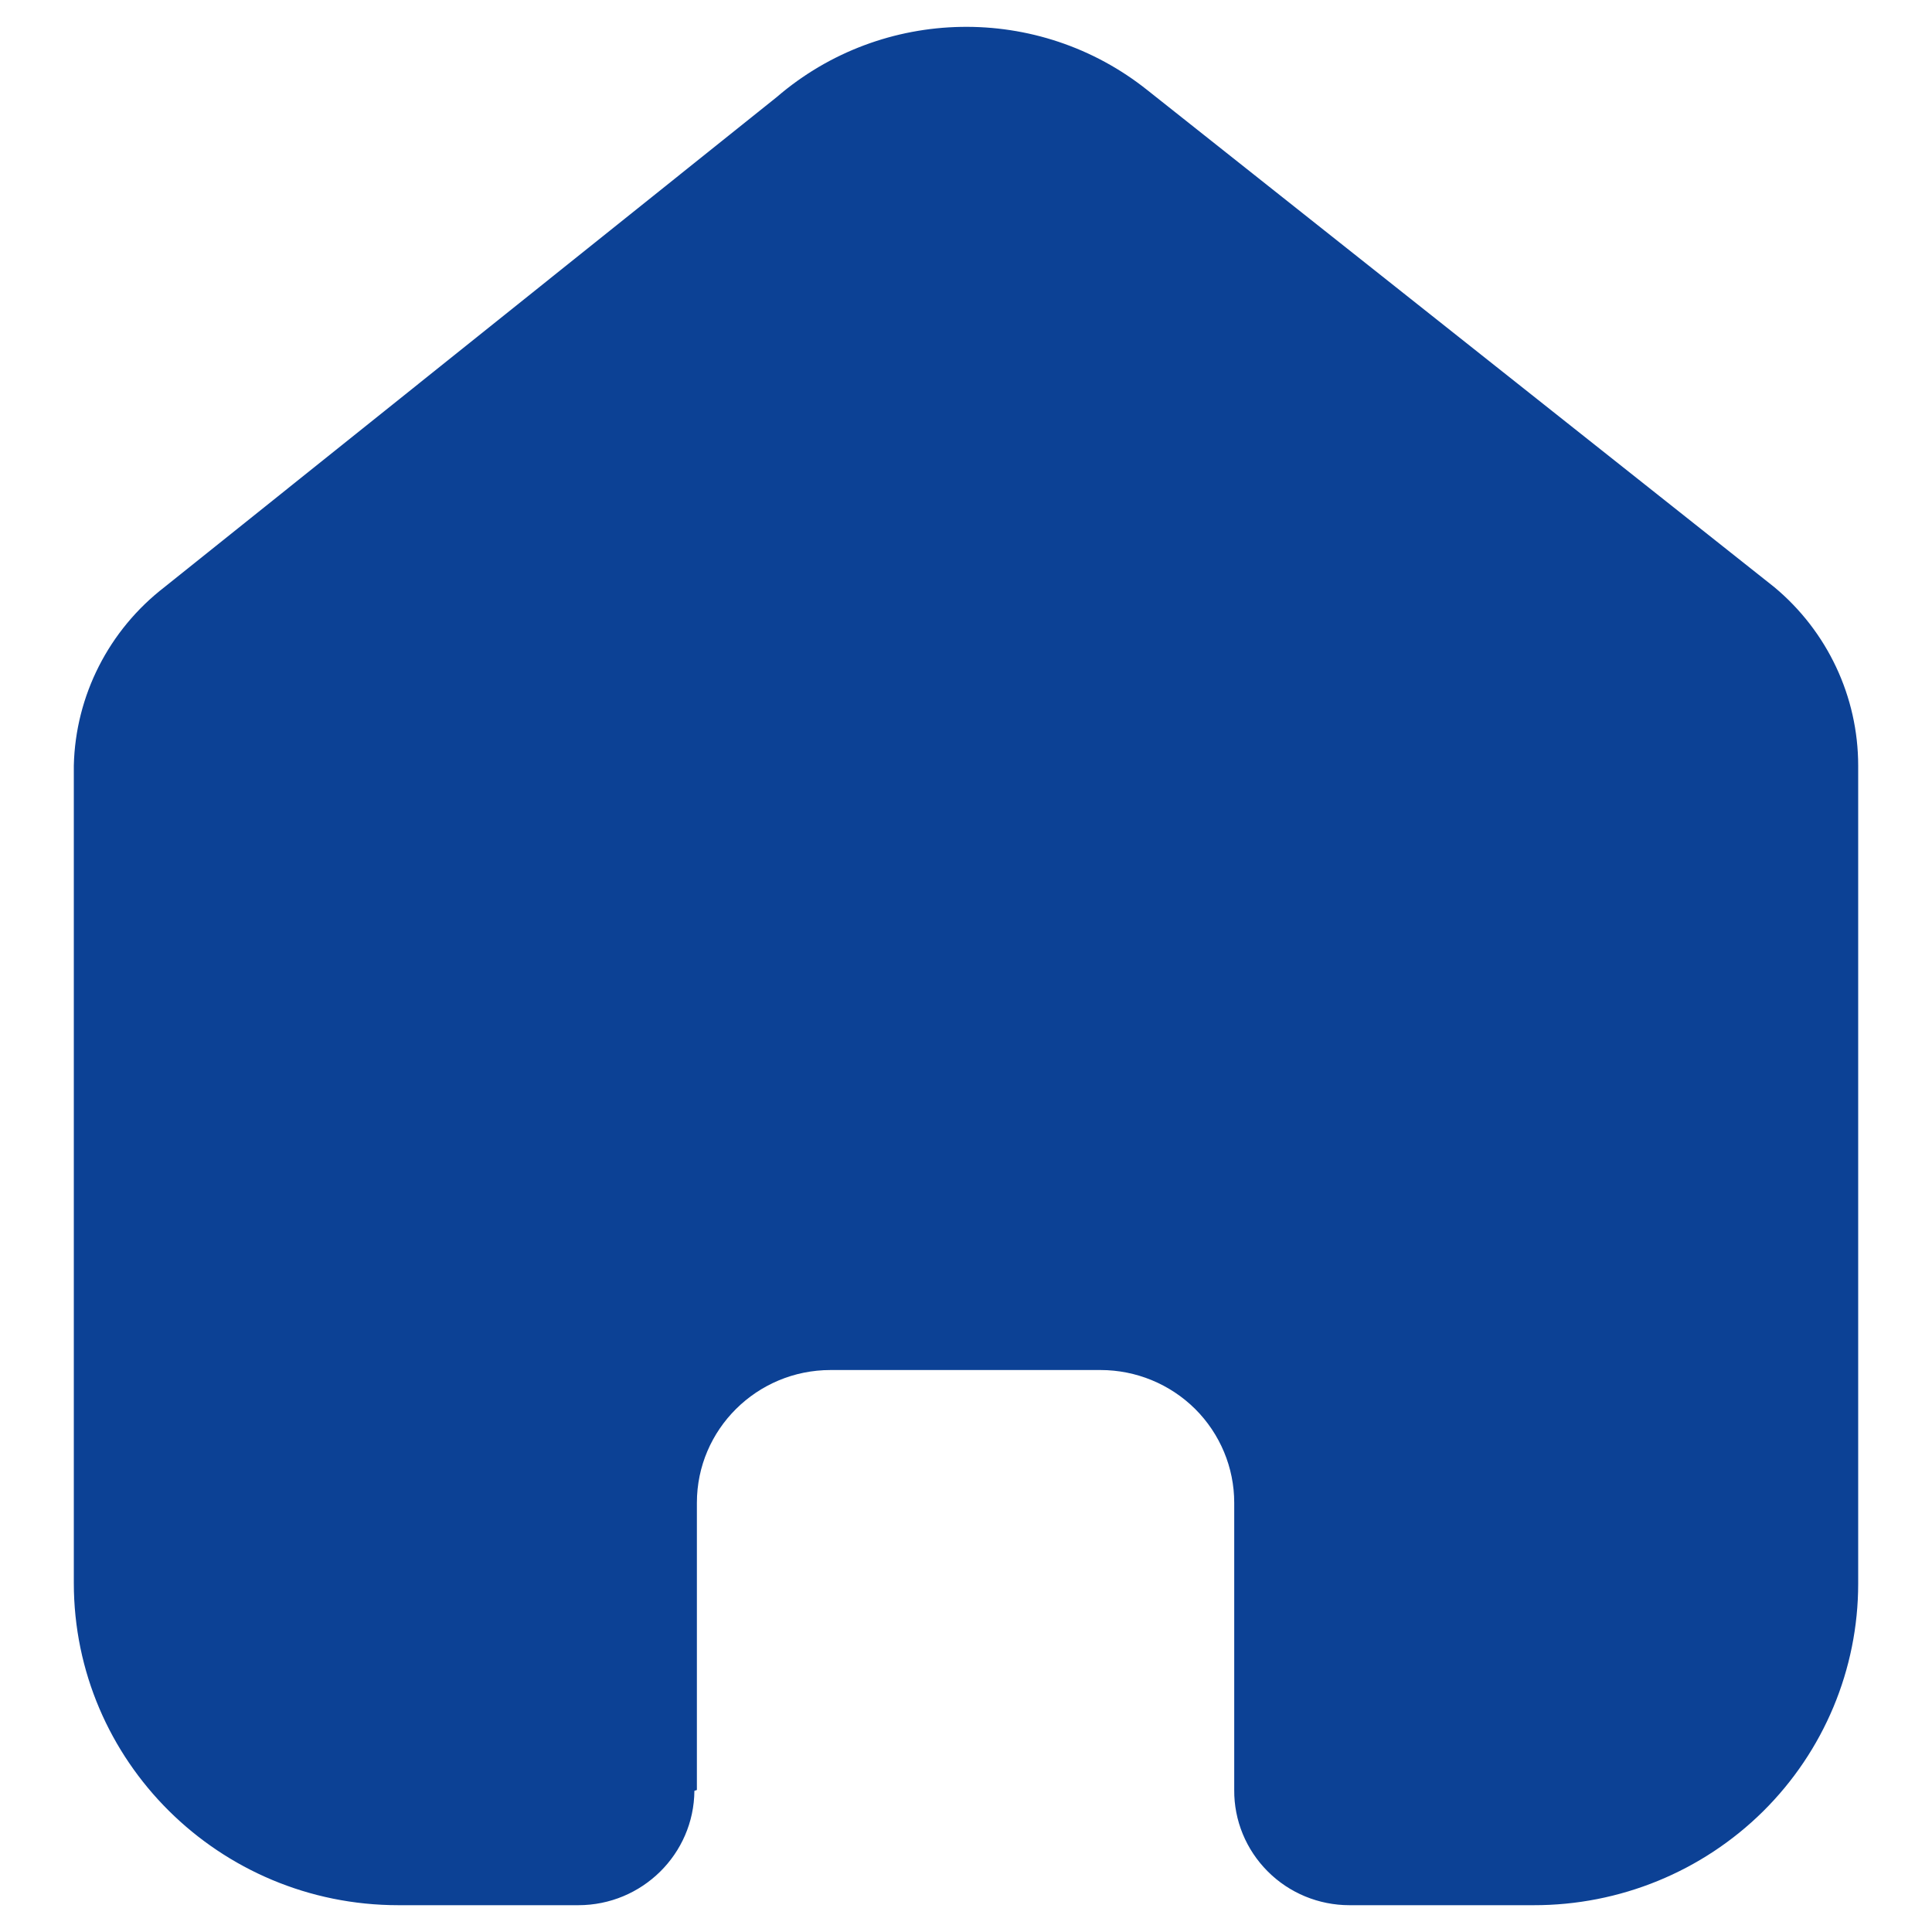
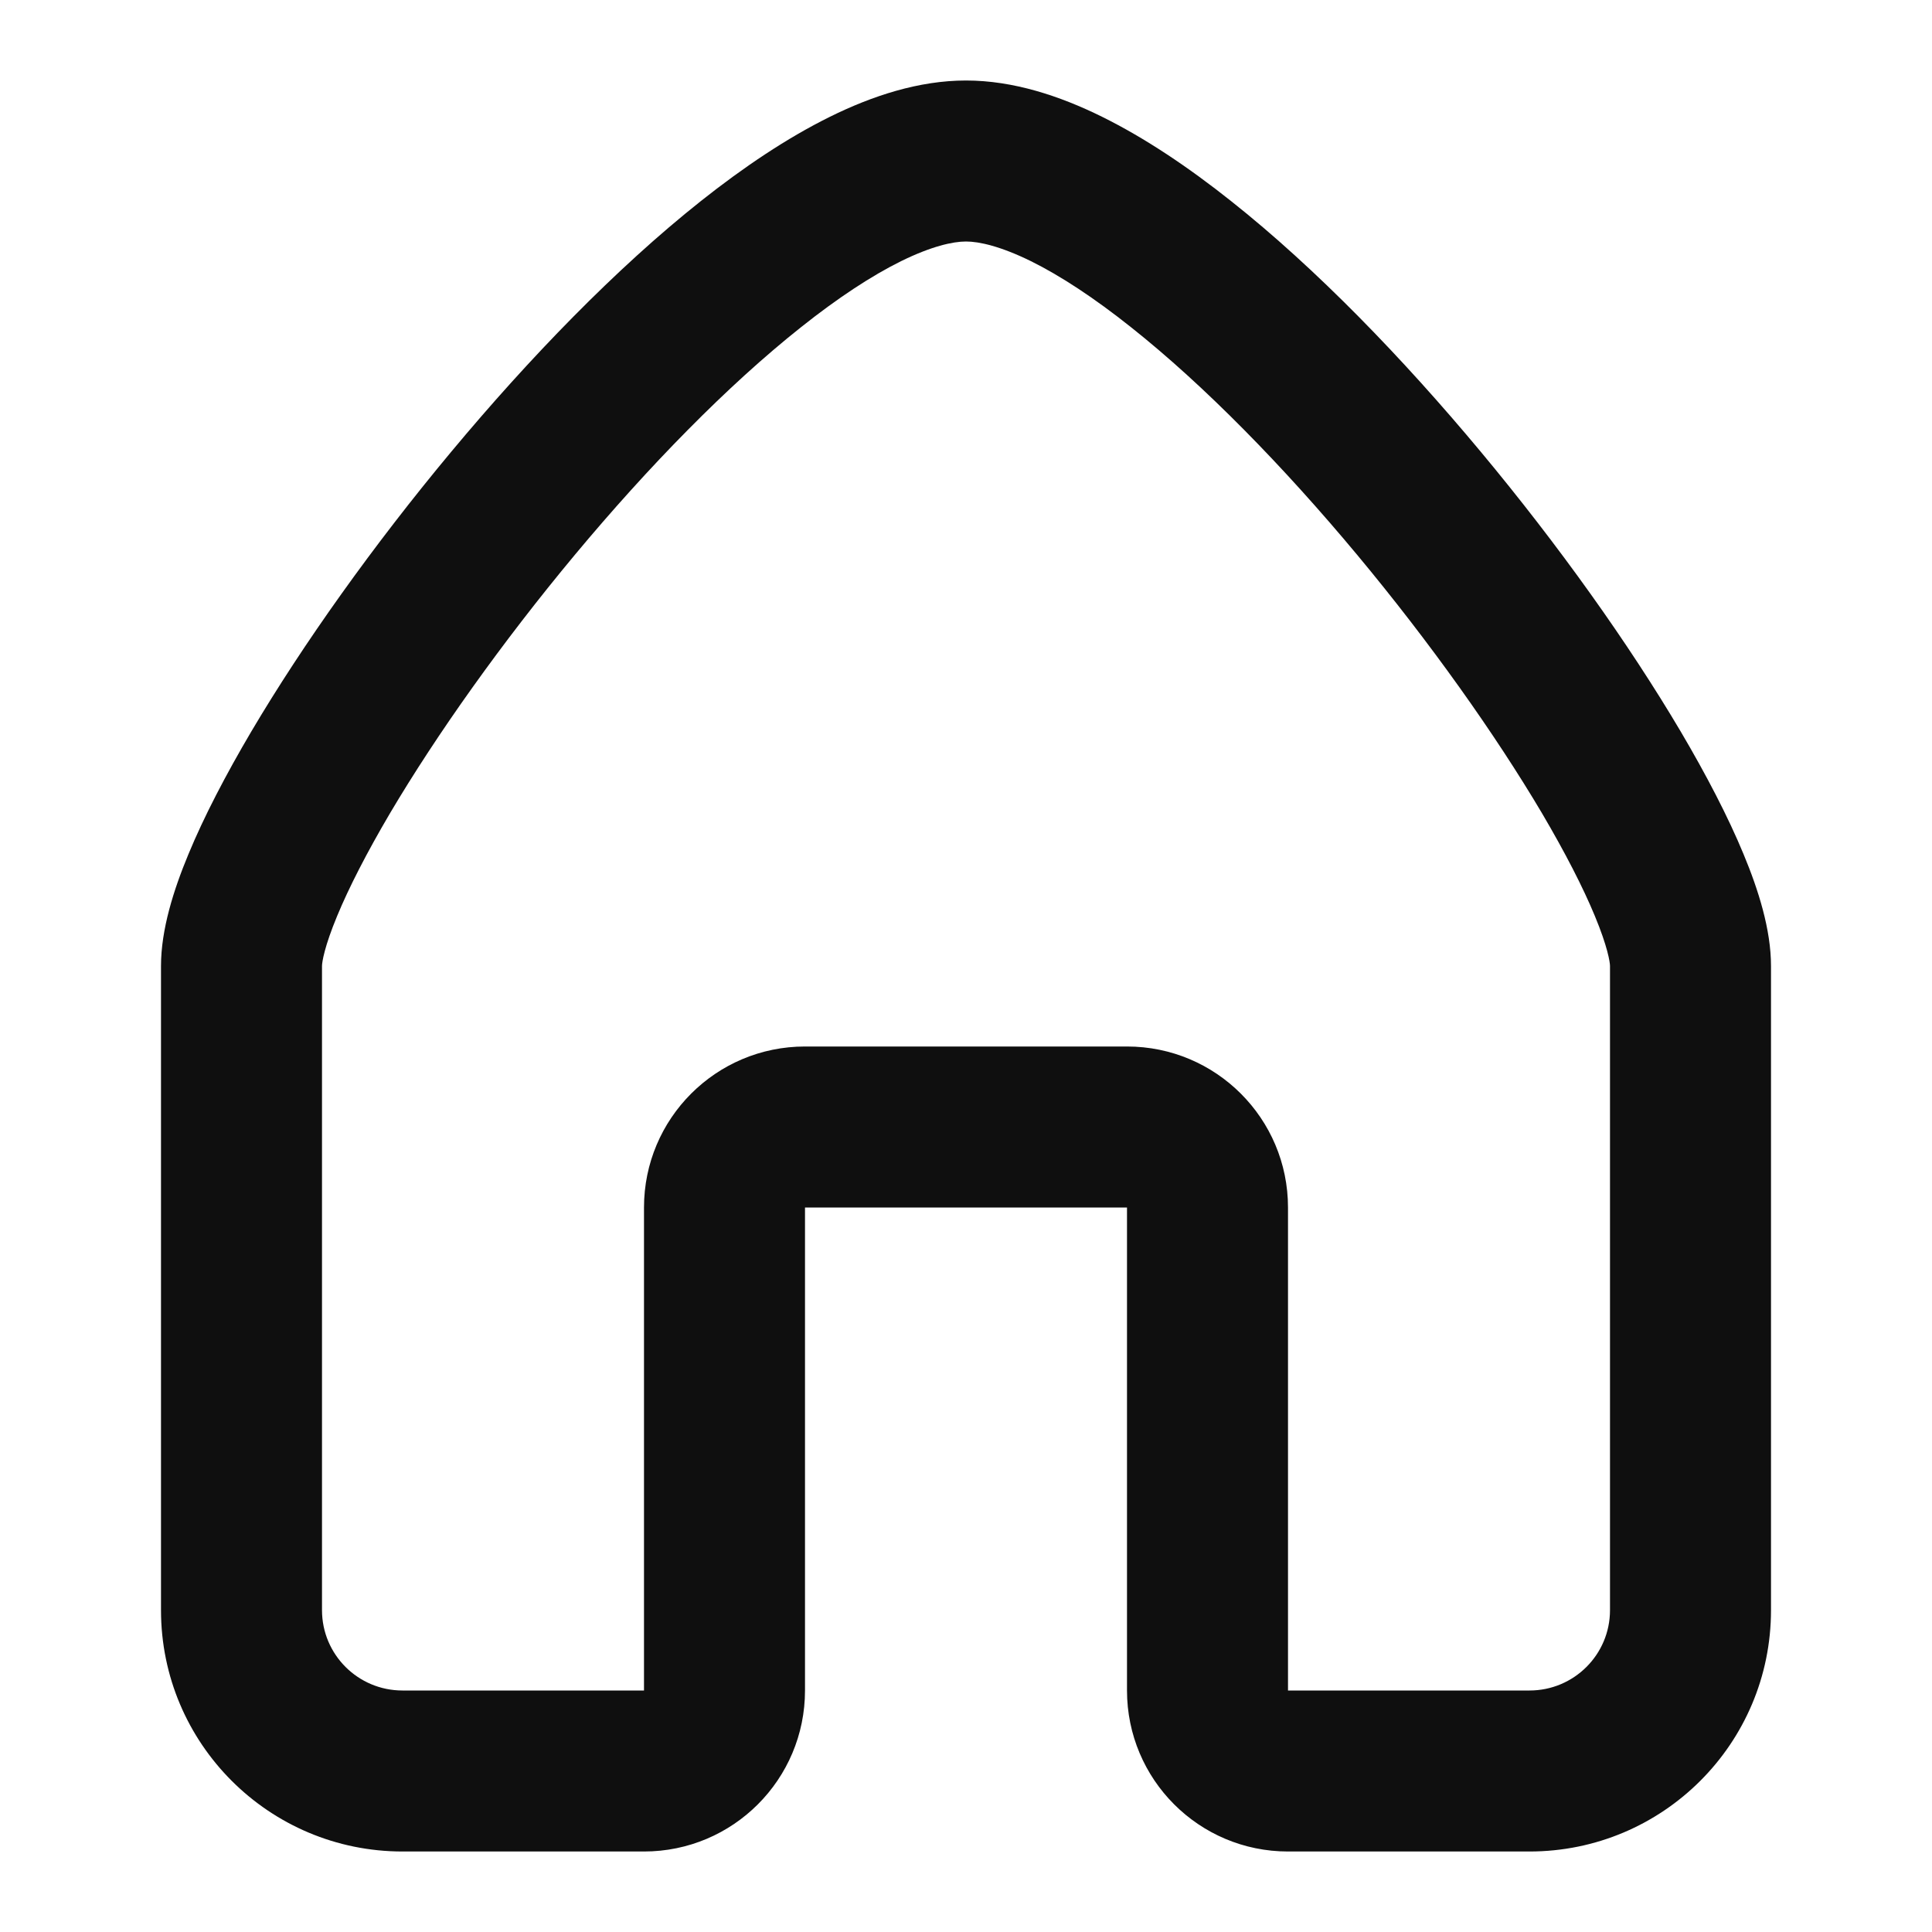
- <svg xmlns="http://www.w3.org/2000/svg" width="24" height="24" viewBox="0 0 24 24" fill="none">
-   <path d="M8.657 22.236V18.668C8.657 17.758 9.401 17.019 10.318 17.019H13.671C14.112 17.019 14.534 17.193 14.846 17.502C15.157 17.812 15.332 18.231 15.332 18.668V22.236C15.329 22.614 15.479 22.978 15.748 23.247C16.016 23.516 16.382 23.667 16.763 23.667H19.051C20.12 23.669 21.145 23.25 21.902 22.501C22.658 21.752 23.083 20.735 23.083 19.674V9.511C23.083 8.655 22.701 7.842 22.039 7.292L14.256 1.122C12.903 0.04 10.963 0.075 9.65 1.205L2.045 7.292C1.352 7.826 0.937 8.641 0.917 9.511V19.664C0.917 21.875 2.722 23.667 4.949 23.667H7.184C7.976 23.667 8.62 23.032 8.626 22.246L8.657 22.236Z" fill="#0C4195" />
+ <svg xmlns="http://www.w3.org/2000/svg" width="800px" height="800px" viewBox="0 0 24 24" fill="none">
+   <path fill-rule="evenodd" clip-rule="evenodd" d="M4.188 11.379C4.03 11.759 4 11.953 4 12V20.002C4 20.553 4.447 21 5 21H8V15C8 13.895 8.895 13 10 13H14C15.105 13 16 13.895 16 15V21H19C19.553 21 20 20.553 20 20.002V12C20 11.953 19.97 11.759 19.812 11.379C19.666 11.026 19.444 10.593 19.155 10.102C18.576 9.124 17.765 7.98 16.857 6.89C15.947 5.798 14.964 4.79 14.05 4.065C13.594 3.702 13.174 3.426 12.806 3.244C12.429 3.059 12.164 3 12 3C11.836 3 11.571 3.059 11.194 3.244C10.826 3.426 10.406 3.702 9.95 4.065C9.036 4.79 8.053 5.798 7.143 6.89C6.235 7.98 5.424 9.124 4.845 10.102C4.556 10.593 4.334 11.026 4.188 11.379ZM10.309 1.451C10.835 1.191 11.414 1 12 1C12.586 1 13.165 1.191 13.691 1.451C14.225 1.715 14.766 2.079 15.293 2.498C16.349 3.335 17.428 4.452 18.393 5.61C19.36 6.77 20.236 8.001 20.877 9.085C21.196 9.626 21.467 10.146 21.66 10.613C21.843 11.053 22 11.547 22 12V20.002C22 21.66 20.656 23 19 23H16C14.895 23 14 22.105 14 21V15H10V21C10 22.105 9.105 23 8 23H5C3.344 23 2 21.66 2 20.002V12C2 11.547 2.157 11.053 2.34 10.613C2.533 10.146 2.804 9.626 3.123 9.085C3.764 8.001 4.64 6.77 5.607 5.61C6.572 4.452 7.651 3.335 8.706 2.498C9.234 2.079 9.775 1.715 10.309 1.451Z" fill="#0F0F0F" />
</svg>
